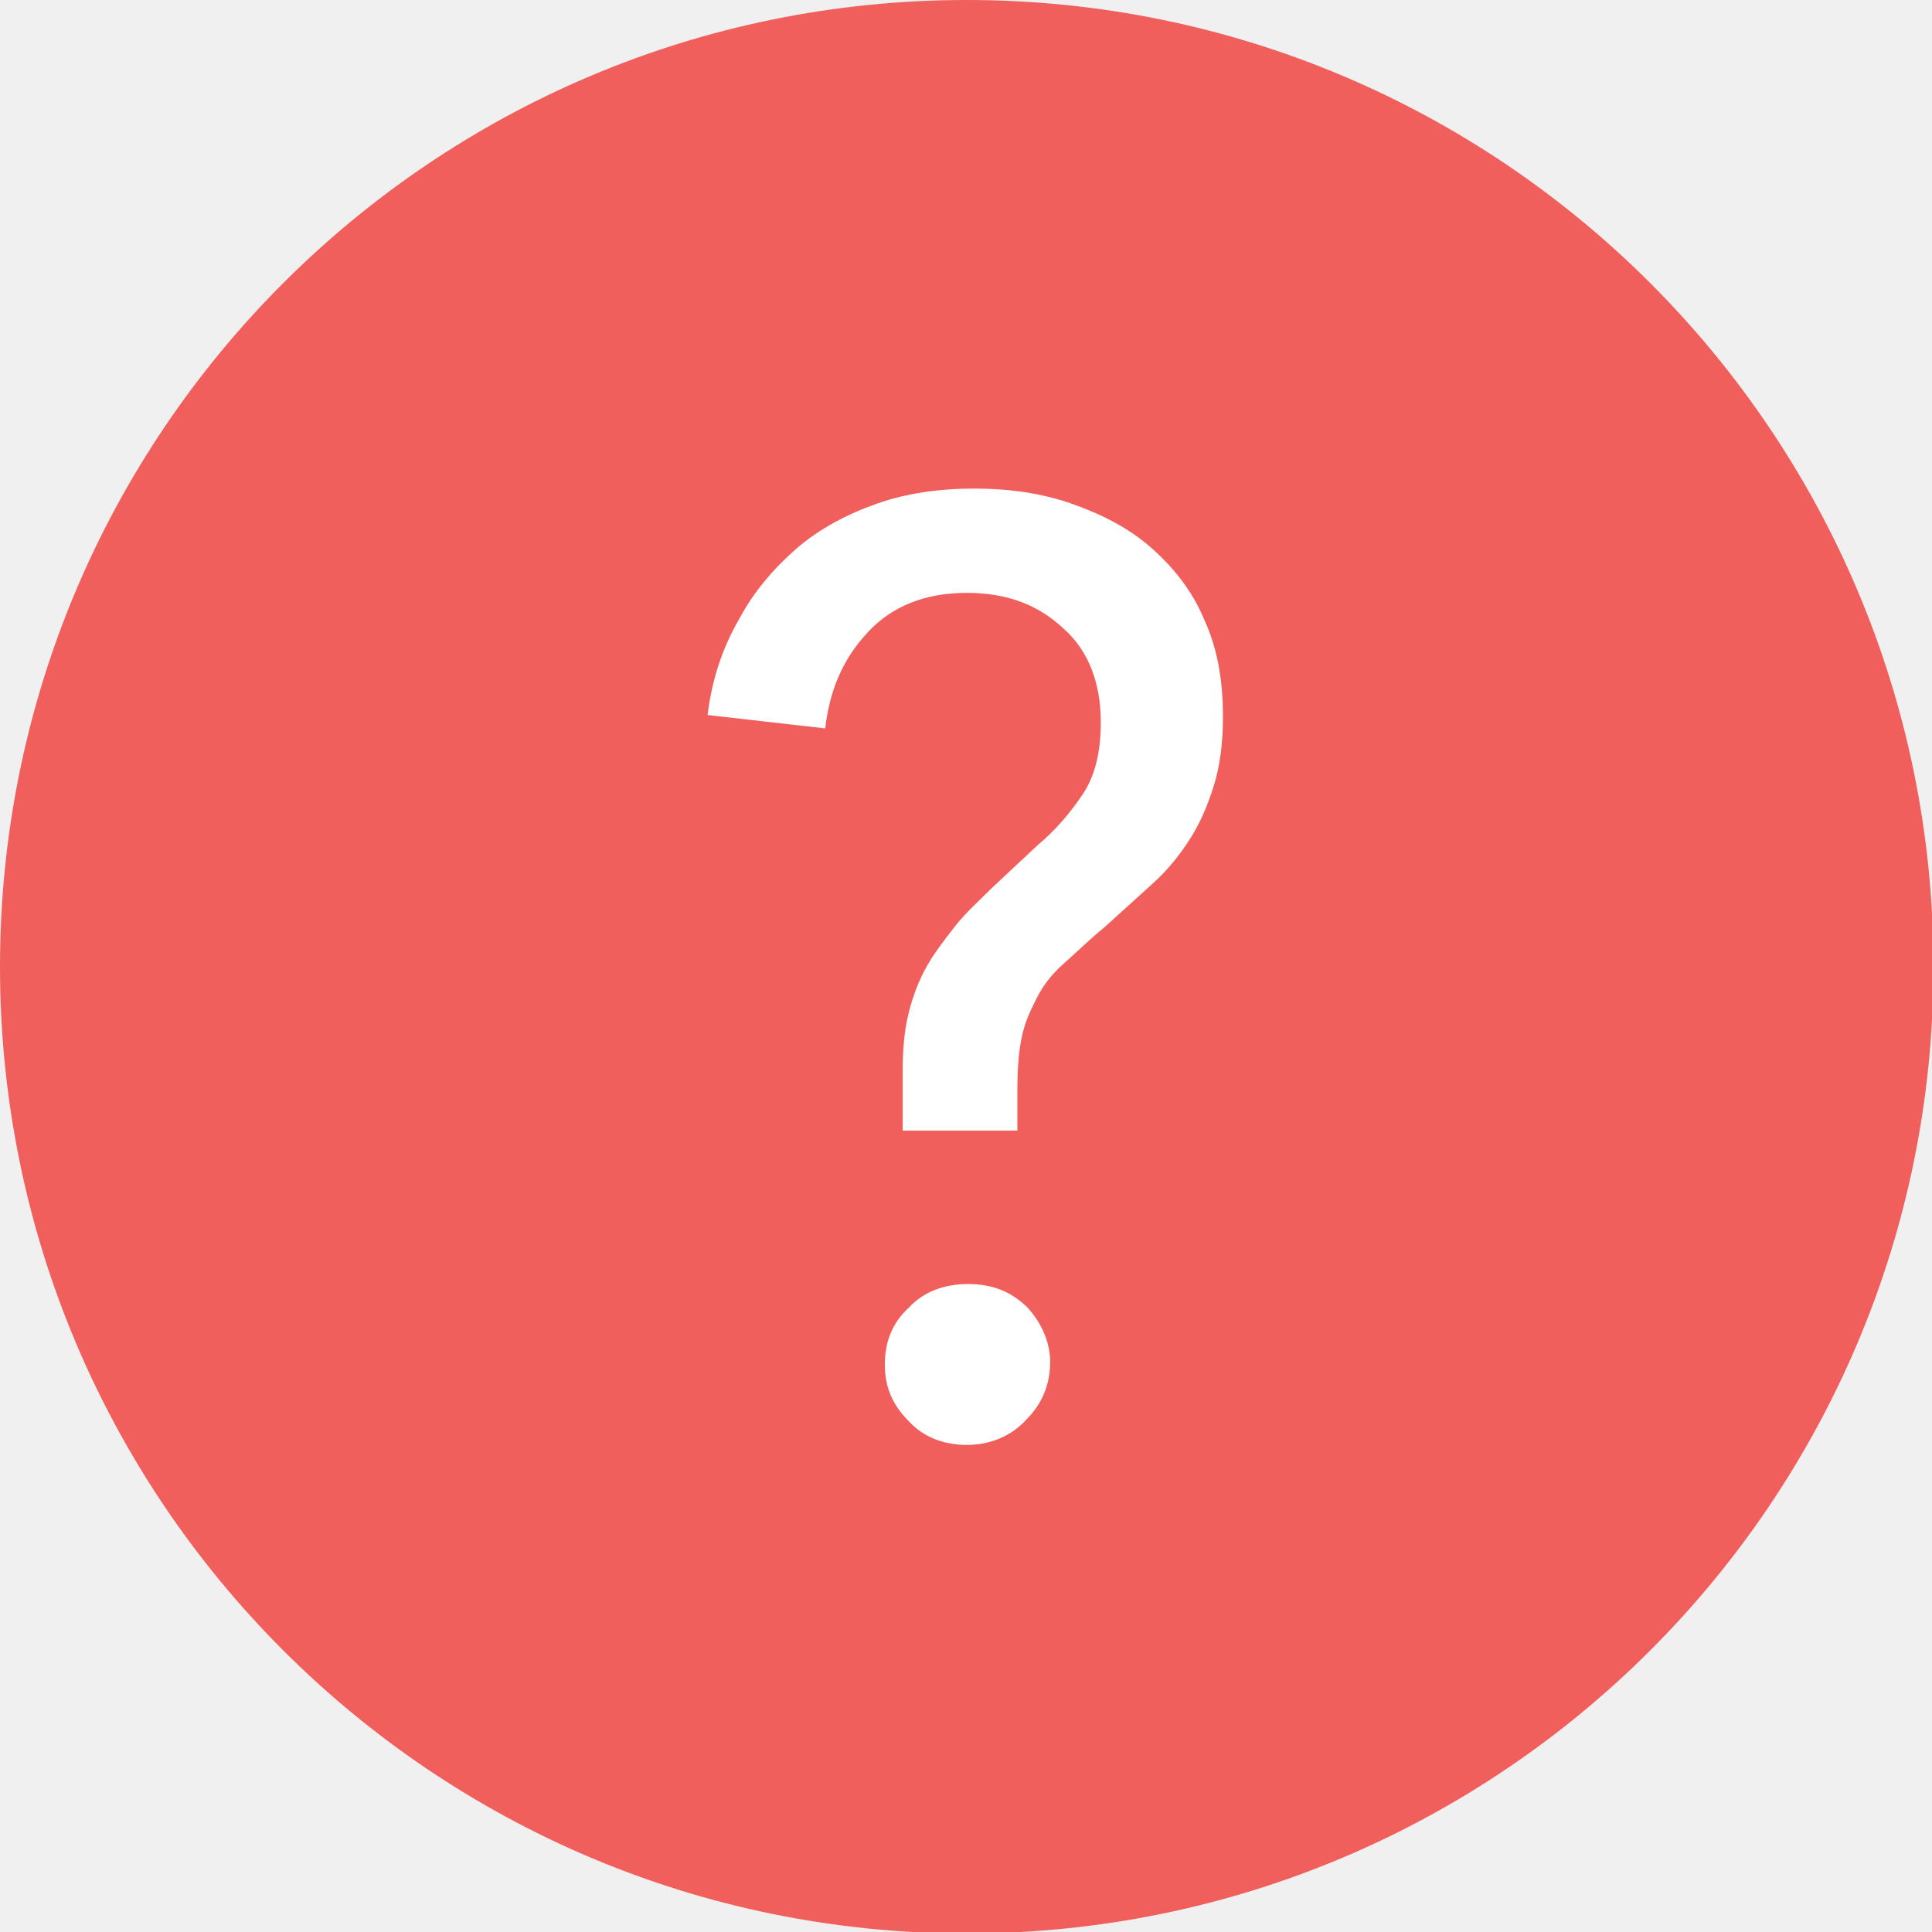
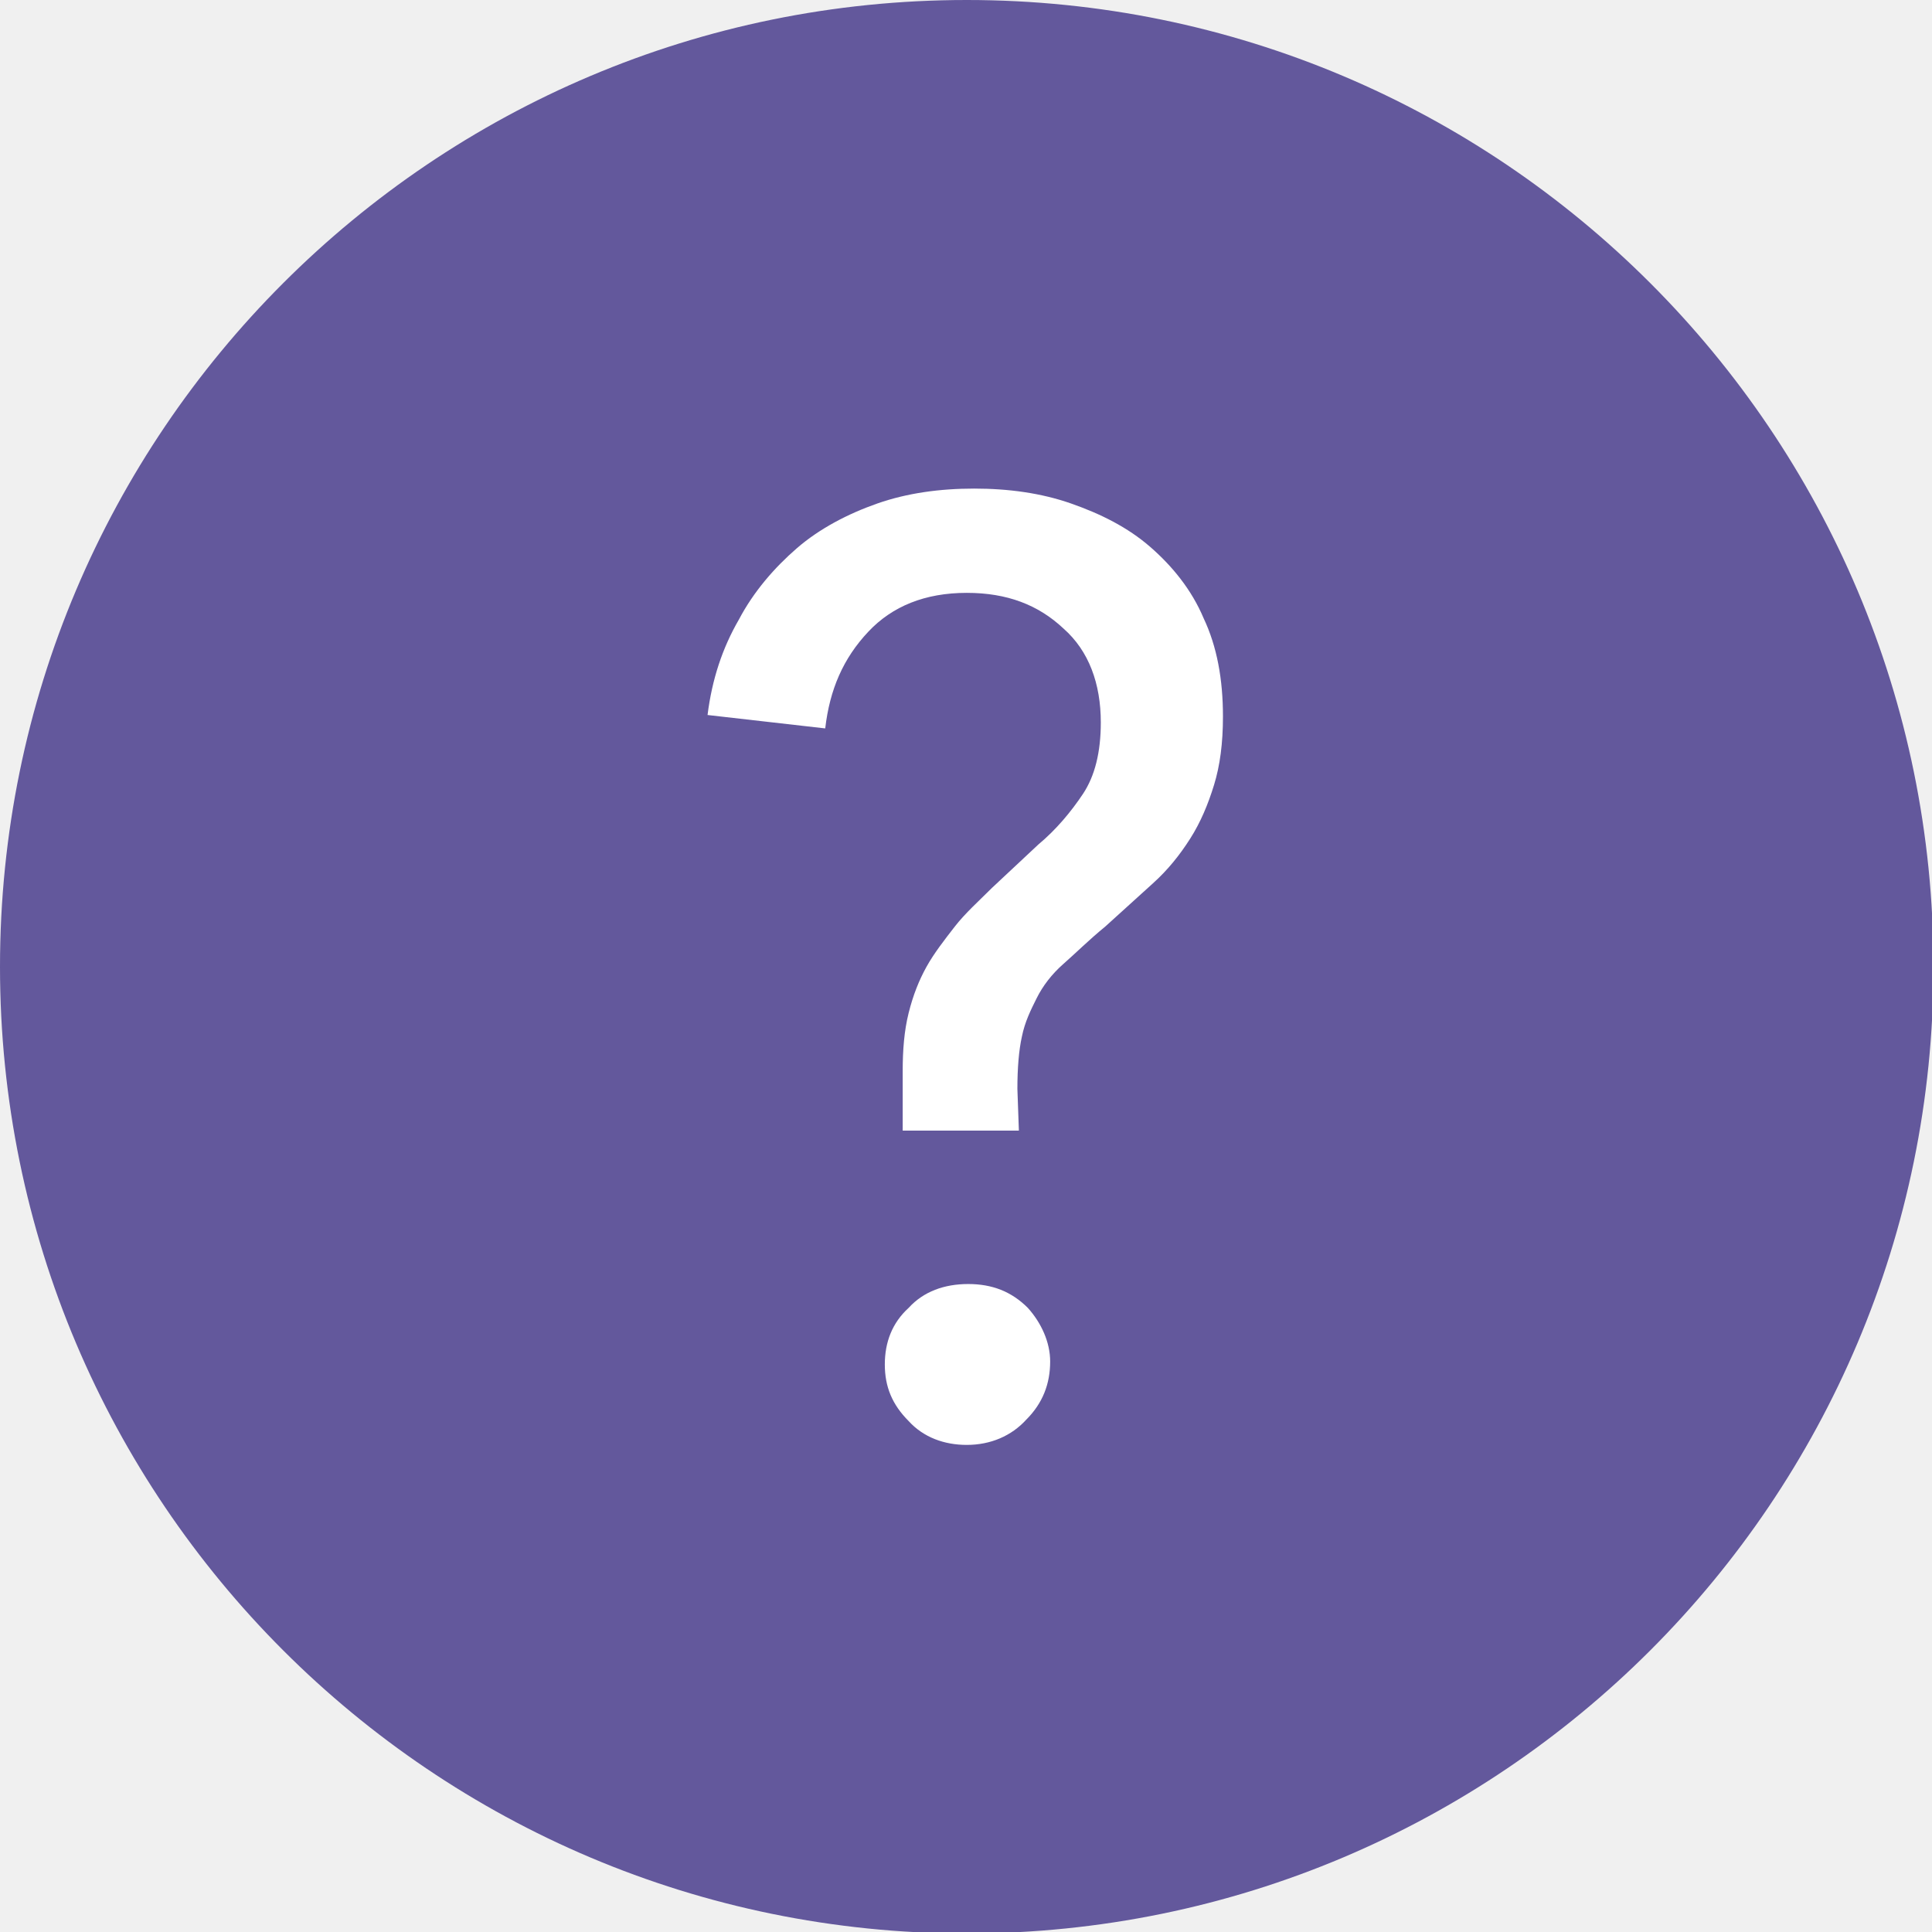
- <svg xmlns="http://www.w3.org/2000/svg" version="1.1" x="0px" y="0px" viewBox="0 0 129.7 129.7" style="enable-background:new 0 0 129.7 129.7;" xml:space="preserve">
+ <svg xmlns="http://www.w3.org/2000/svg" version="1.1" id="Layer_1" x="0px" y="0px" viewBox="0 0 129.7 129.7" style="enable-background:new 0 0 129.7 129.7;" xml:space="preserve">
  <style type="text/css">
- 	.st0{fill:#F15F5C;}
+ 	.st0{fill:#63589C;}
	.st1{fill:#FFFFFF;}
</style>
  <g id="Layer_2">
    <circle class="st0" cx="64.9" cy="64.9" r="64.9" />
  </g>
-   <g id="Layer_1">
+   <g id="Layer_1_1_">
    <g>
-       <path class="st1" d="M68.4,75.9h-7.8v-4c0-1.4,0.1-2.7,0.4-3.9c0.3-1.2,0.7-2.2,1.2-3.1c0.5-0.9,1.2-1.8,1.9-2.7    c0.7-0.9,1.6-1.7,2.5-2.6l3.1-2.9c1.2-1,2.2-2.2,3-3.4c0.8-1.2,1.2-2.8,1.2-4.8c0-2.6-0.8-4.8-2.5-6.3c-1.7-1.6-3.8-2.4-6.5-2.4    c-2.8,0-5,0.9-6.6,2.6c-1.7,1.8-2.6,3.9-2.9,6.5L47.5,48c0.3-2.4,1-4.5,2.1-6.4c1-1.9,2.4-3.5,3.9-4.8s3.4-2.3,5.4-3    c2-0.7,4.2-1,6.5-1c2.3,0,4.5,0.3,6.5,1c2,0.7,3.8,1.6,5.3,2.9c1.5,1.3,2.8,2.9,3.6,4.8c0.9,1.9,1.3,4.1,1.3,6.6    c0,1.8-0.2,3.3-0.6,4.6s-0.9,2.5-1.6,3.6c-0.7,1.1-1.5,2.1-2.5,3c-1,0.9-2.1,1.9-3.2,2.9c-1.1,0.9-2,1.8-2.8,2.5    c-0.8,0.7-1.4,1.5-1.8,2.3c-0.4,0.8-0.8,1.6-1,2.6c-0.2,0.9-0.3,2.1-0.3,3.5V75.9z M70.5,91.4c0,1.5-0.5,2.8-1.6,3.9    c-1,1.1-2.4,1.7-4,1.7c-1.5,0-2.9-0.5-3.9-1.6c-1.1-1.1-1.6-2.3-1.6-3.8c0-1.5,0.5-2.8,1.6-3.8c1-1.1,2.4-1.6,4-1.6    c1.6,0,2.9,0.5,4,1.6C69.9,88.8,70.5,90.1,70.5,91.4z" />
+       <path class="st1" d="M68.4,75.9h-7.8v-4c0-1.4,0.1-2.7,0.4-3.9c0.3-1.2,0.7-2.2,1.2-3.1s1.2-1.8,1.9-2.7c0.7-0.9,1.6-1.7,2.5-2.6    l3.1-2.9c1.2-1,2.2-2.2,3-3.4s1.2-2.8,1.2-4.8c0-2.6-0.8-4.8-2.5-6.3c-1.7-1.6-3.8-2.4-6.5-2.4c-2.8,0-5,0.9-6.6,2.6    c-1.7,1.8-2.6,3.9-2.9,6.5L47.5,48c0.3-2.4,1-4.5,2.1-6.4c1-1.9,2.4-3.5,3.9-4.8s3.4-2.3,5.4-3s4.2-1,6.5-1c2.3,0,4.5,0.3,6.5,1    s3.8,1.6,5.3,2.9c1.5,1.3,2.8,2.9,3.6,4.8c0.9,1.9,1.3,4.1,1.3,6.6c0,1.8-0.2,3.3-0.6,4.6s-0.9,2.5-1.6,3.6s-1.5,2.1-2.5,3    s-2.1,1.9-3.2,2.9c-1.1,0.9-2,1.8-2.8,2.5c-0.8,0.7-1.4,1.5-1.8,2.3s-0.8,1.6-1,2.6c-0.2,0.9-0.3,2.1-0.3,3.5L68.4,75.9L68.4,75.9    z M70.5,91.4c0,1.5-0.5,2.8-1.6,3.9c-1,1.1-2.4,1.7-4,1.7c-1.5,0-2.9-0.5-3.9-1.6c-1.1-1.1-1.6-2.3-1.6-3.8s0.5-2.8,1.6-3.8    c1-1.1,2.4-1.6,4-1.6s2.9,0.5,4,1.6C69.9,88.8,70.5,90.1,70.5,91.4z" />
    </g>
  </g>
</svg>
